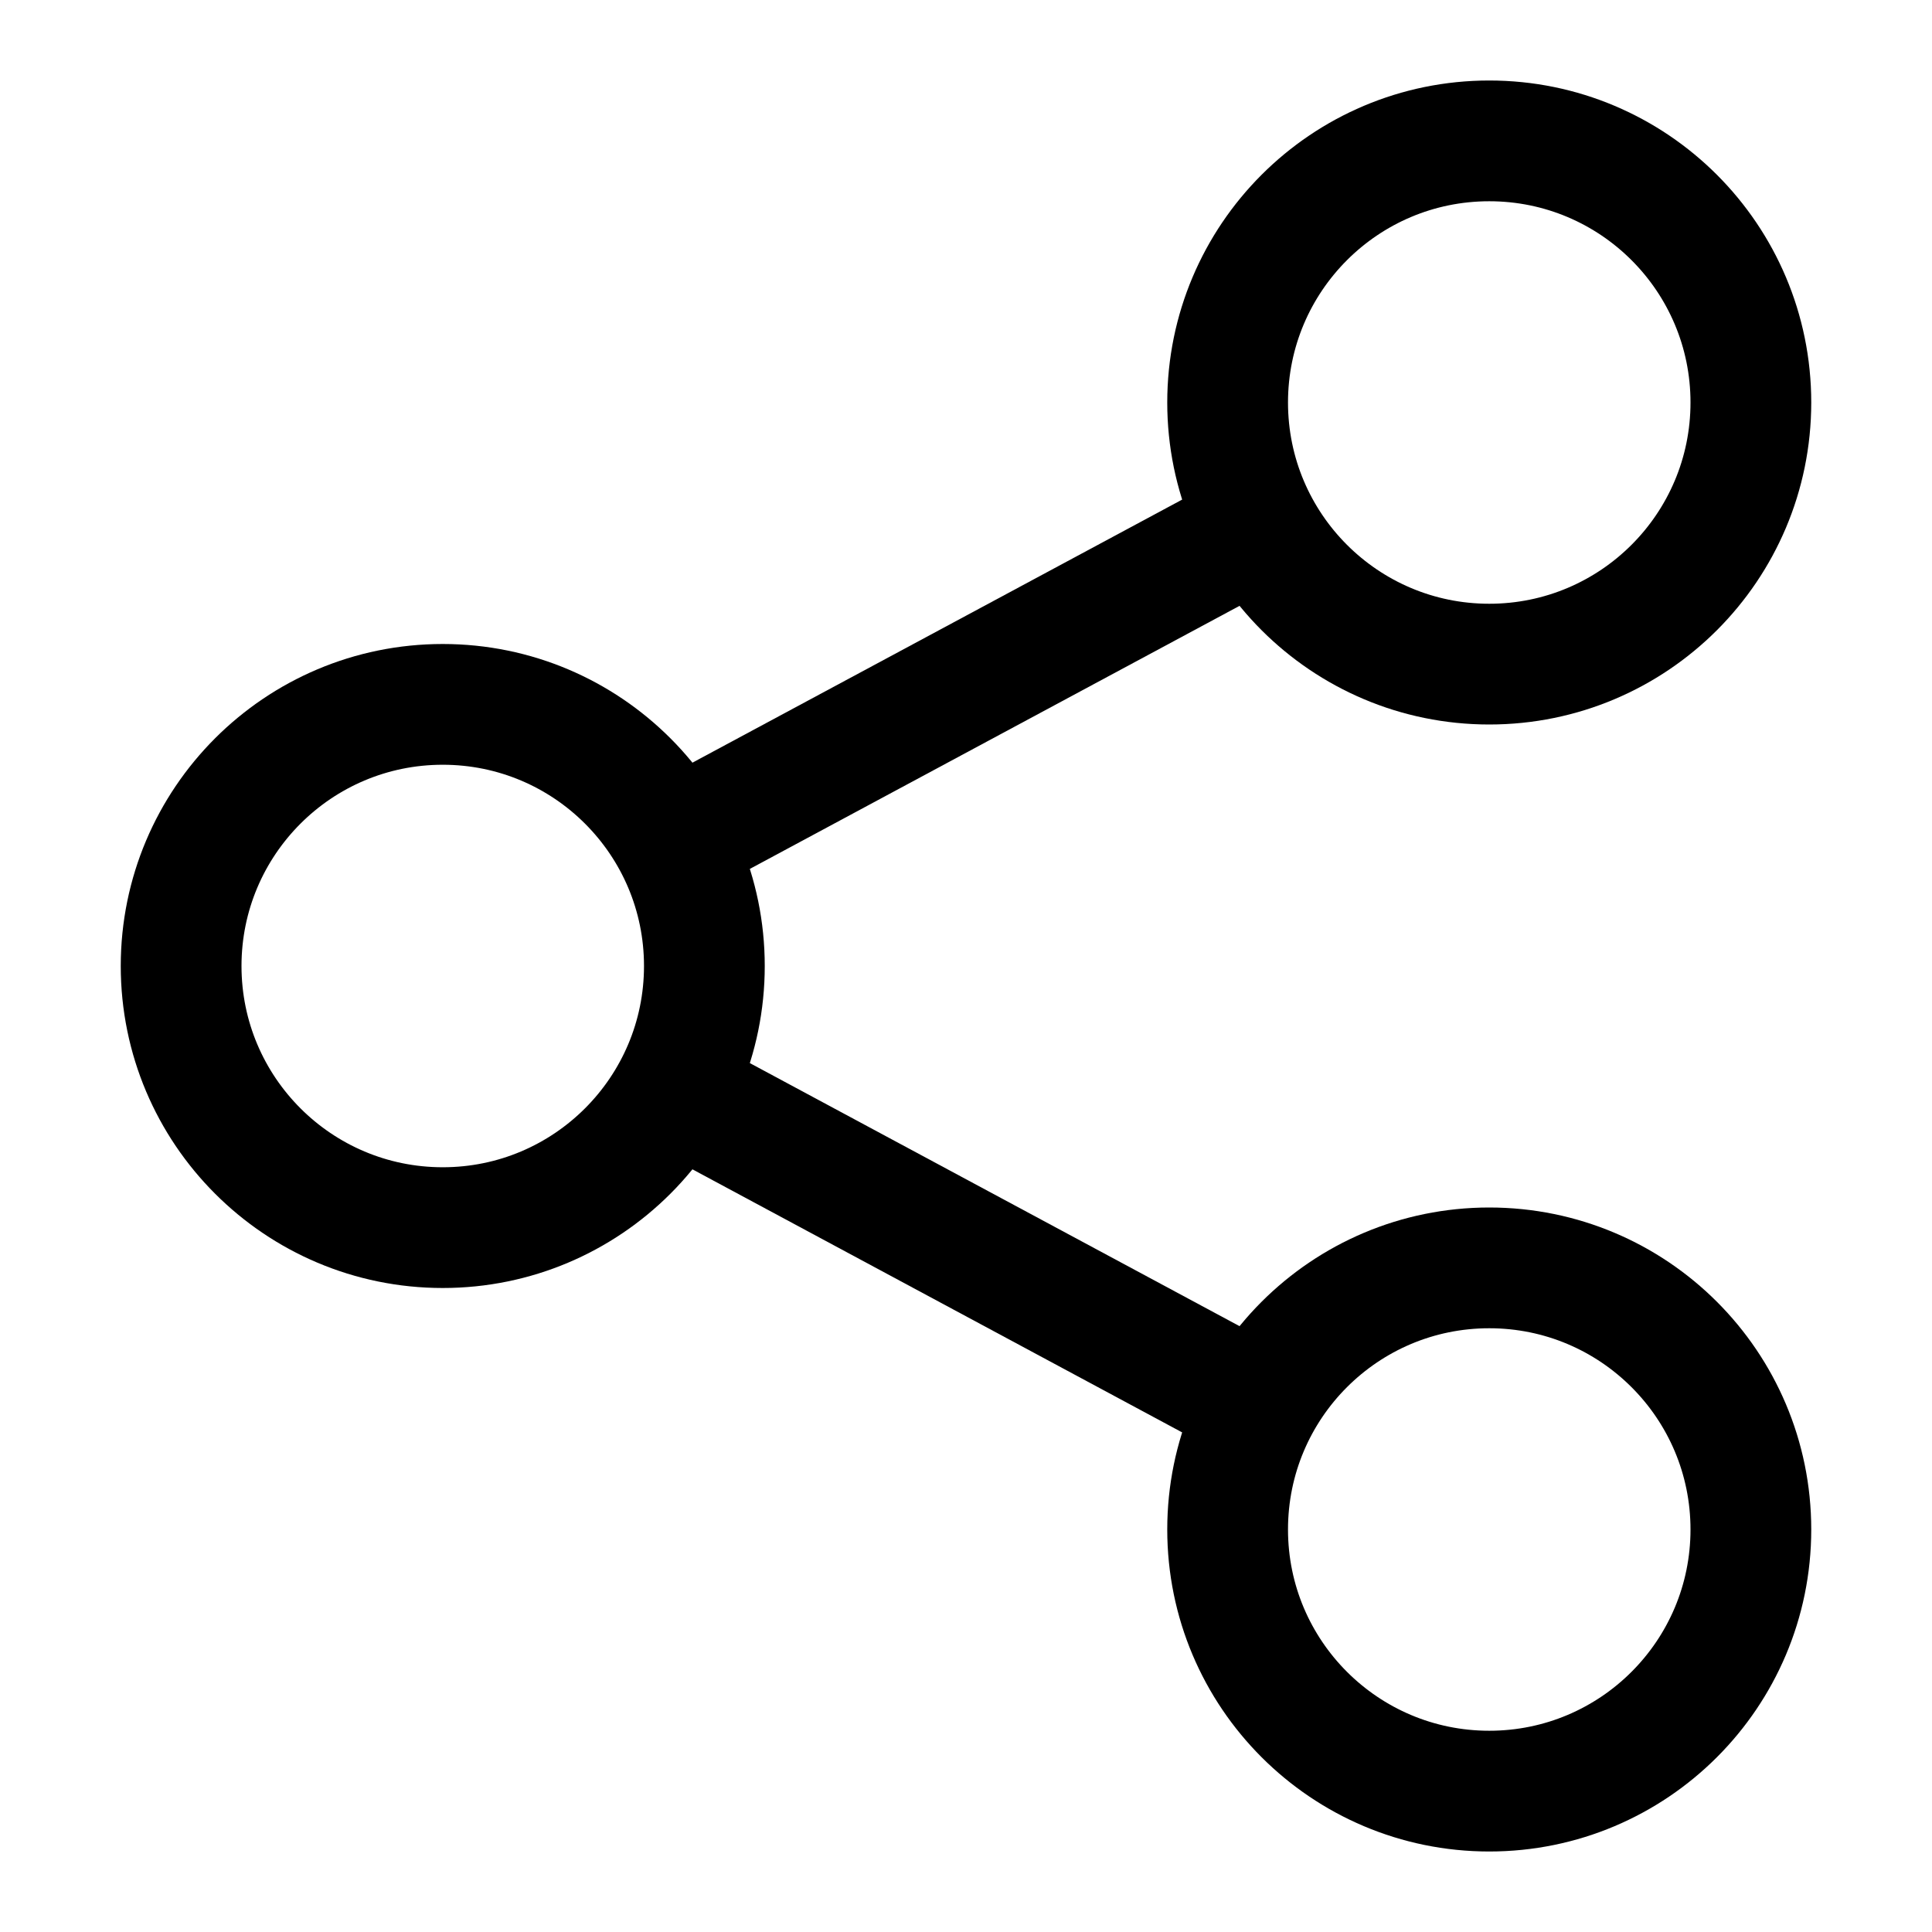
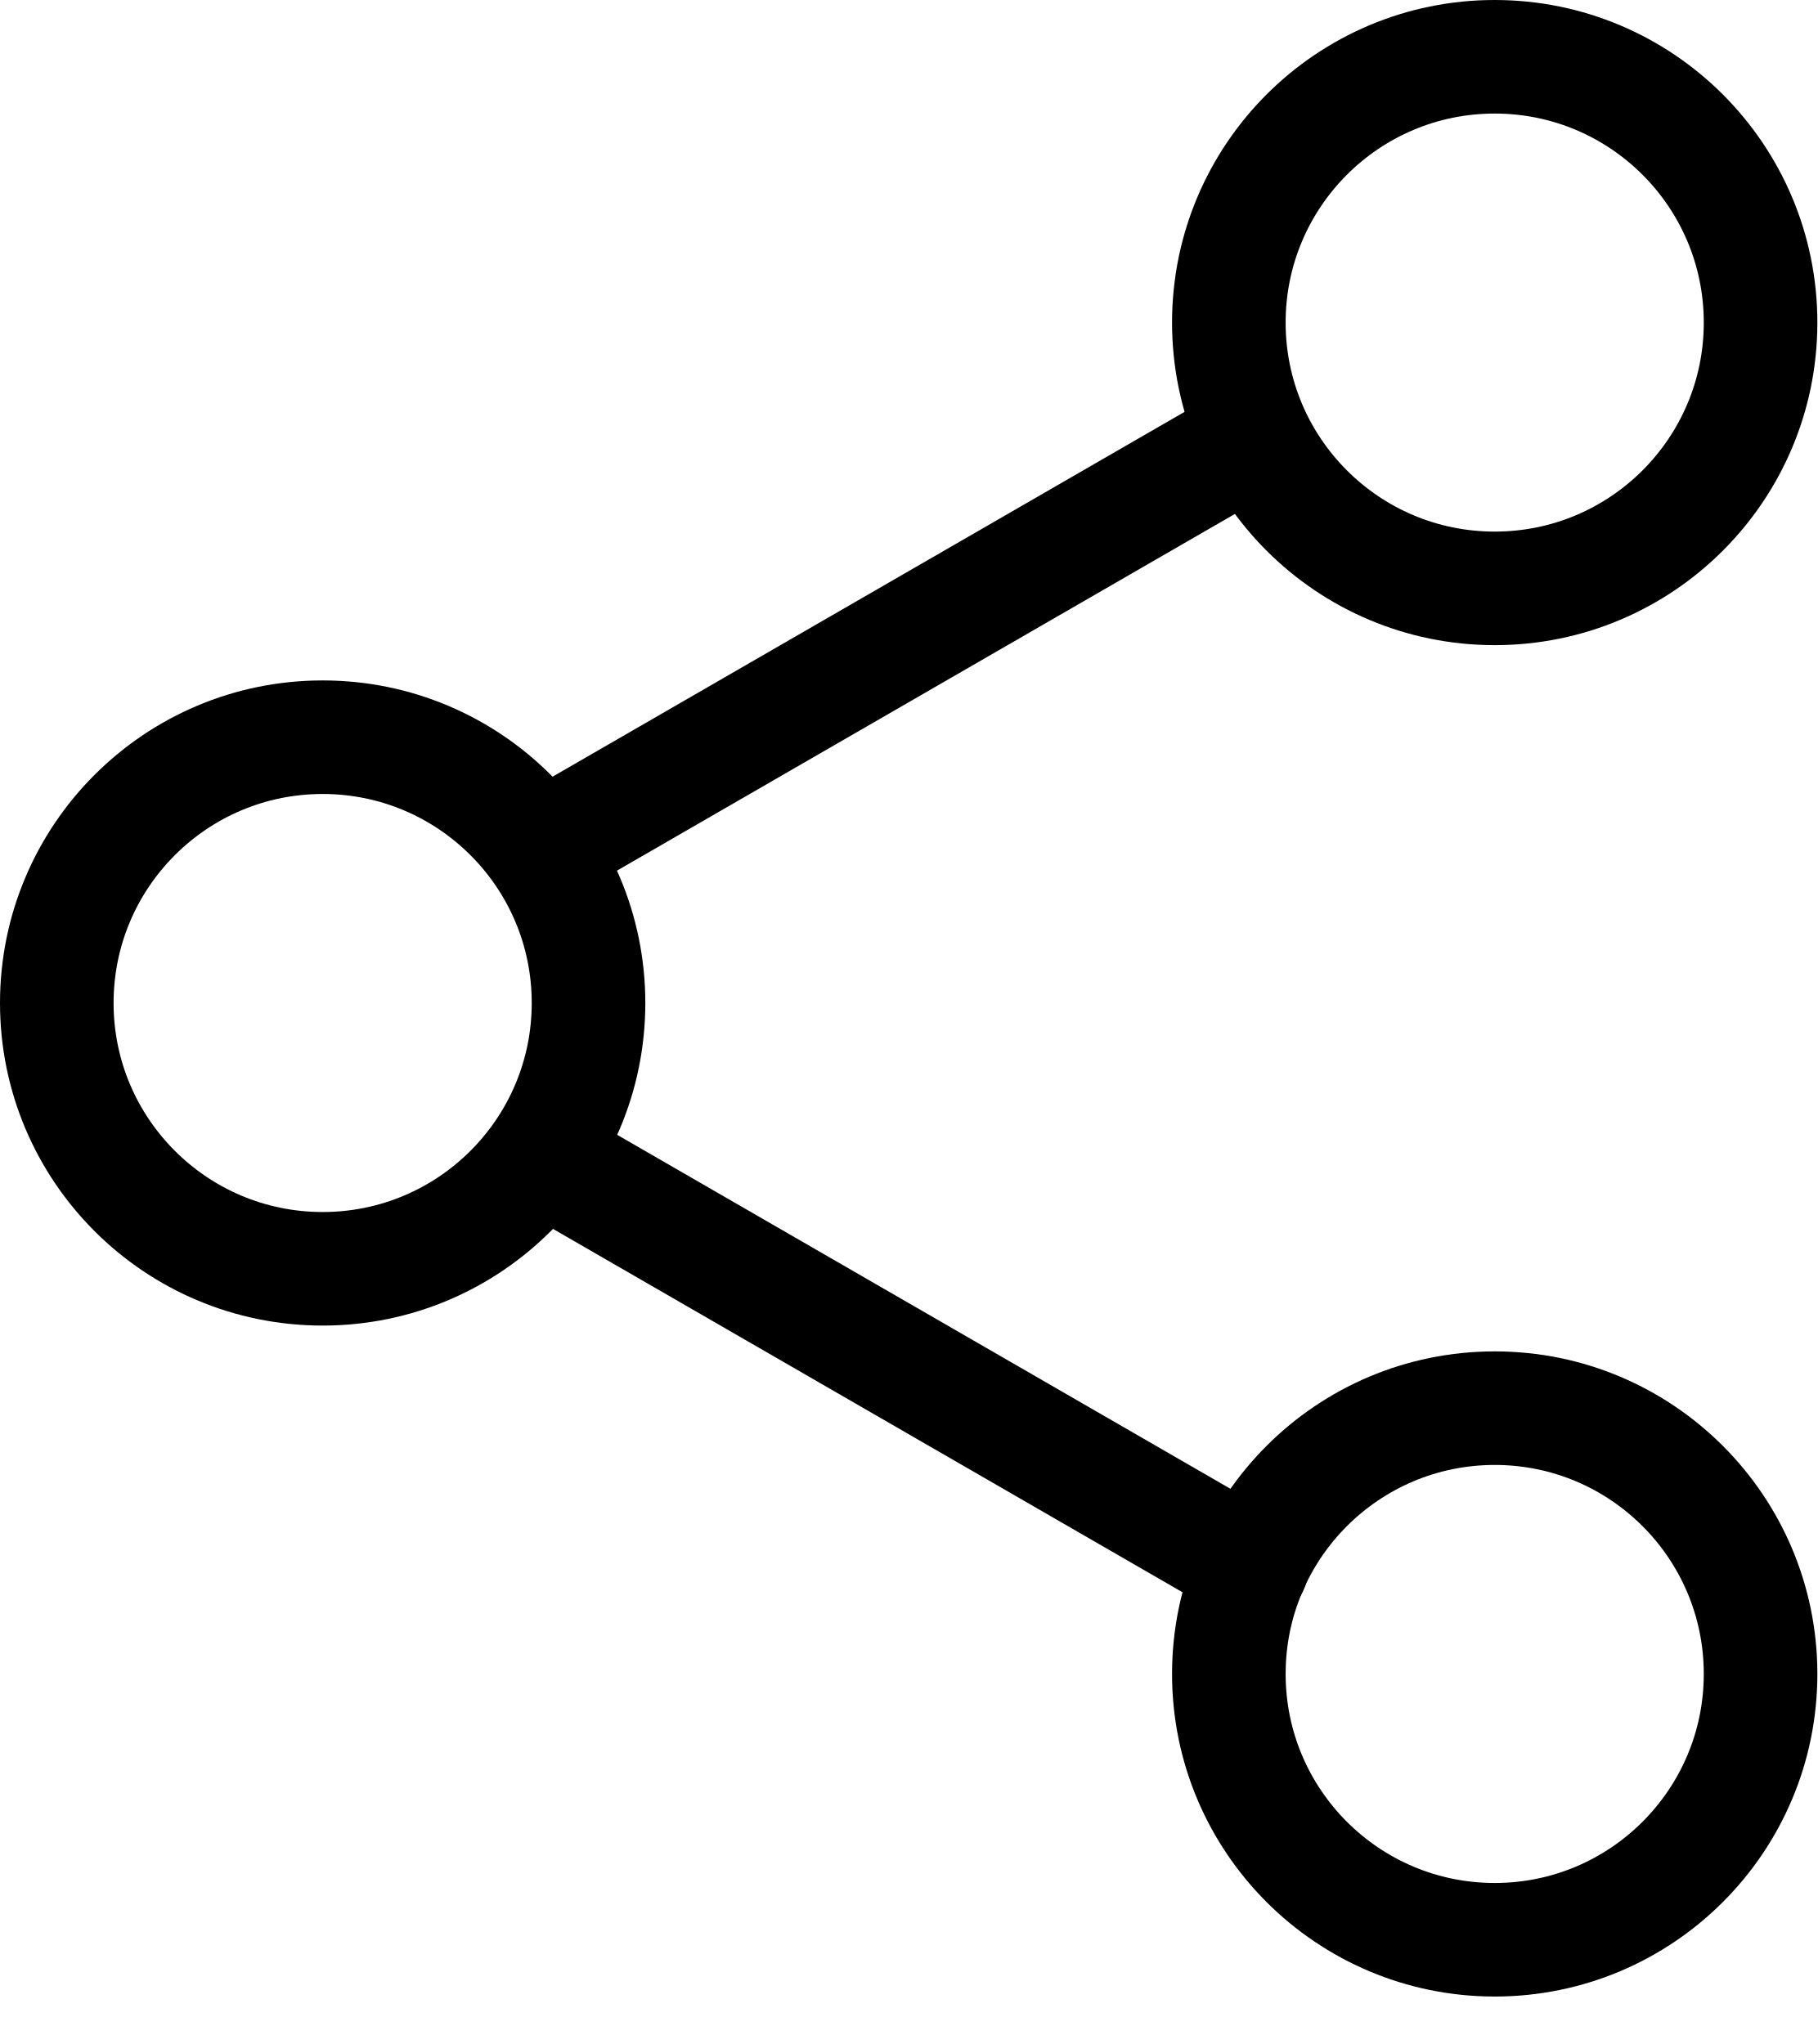
- <svg xmlns="http://www.w3.org/2000/svg" width="24" height="24" viewBox="0 0 24 24" fill="none">
-   <circle cx="18.5" cy="5" r="3.25" stroke="black" stroke-width="1.5" />
-   <circle cx="18.5" cy="19" r="3.25" stroke="black" stroke-width="1.5" />
-   <circle cx="5.5" cy="12" r="3.25" stroke="black" stroke-width="1.5" />
-   <path d="M15.63 6.55L8.37 10.45" stroke="black" stroke-width="1.5" stroke-linecap="round" />
-   <path d="M15.63 17.45L8.37 13.55" stroke="black" stroke-width="1.5" stroke-linecap="round" />
+ <svg xmlns="http://www.w3.org/2000/svg" width="24" height="27" viewBox="0 0 24 27" fill="none">
+   <circle cx="19.739" cy="4.261" r="3.511" stroke="black" stroke-width="1.5" />
+   <circle cx="19.739" cy="22.112" r="3.511" stroke="black" stroke-width="1.5" />
+   <circle cx="4.261" cy="13.249" r="3.511" stroke="black" stroke-width="1.5" />
+   <path d="M16.543 5.787L7.172 11.198" stroke="black" stroke-width="1.5" stroke-linecap="round" />
+   <path d="M16.531 20.695L7.251 15.337" stroke="black" stroke-width="1.5" stroke-linecap="round" />
</svg>
